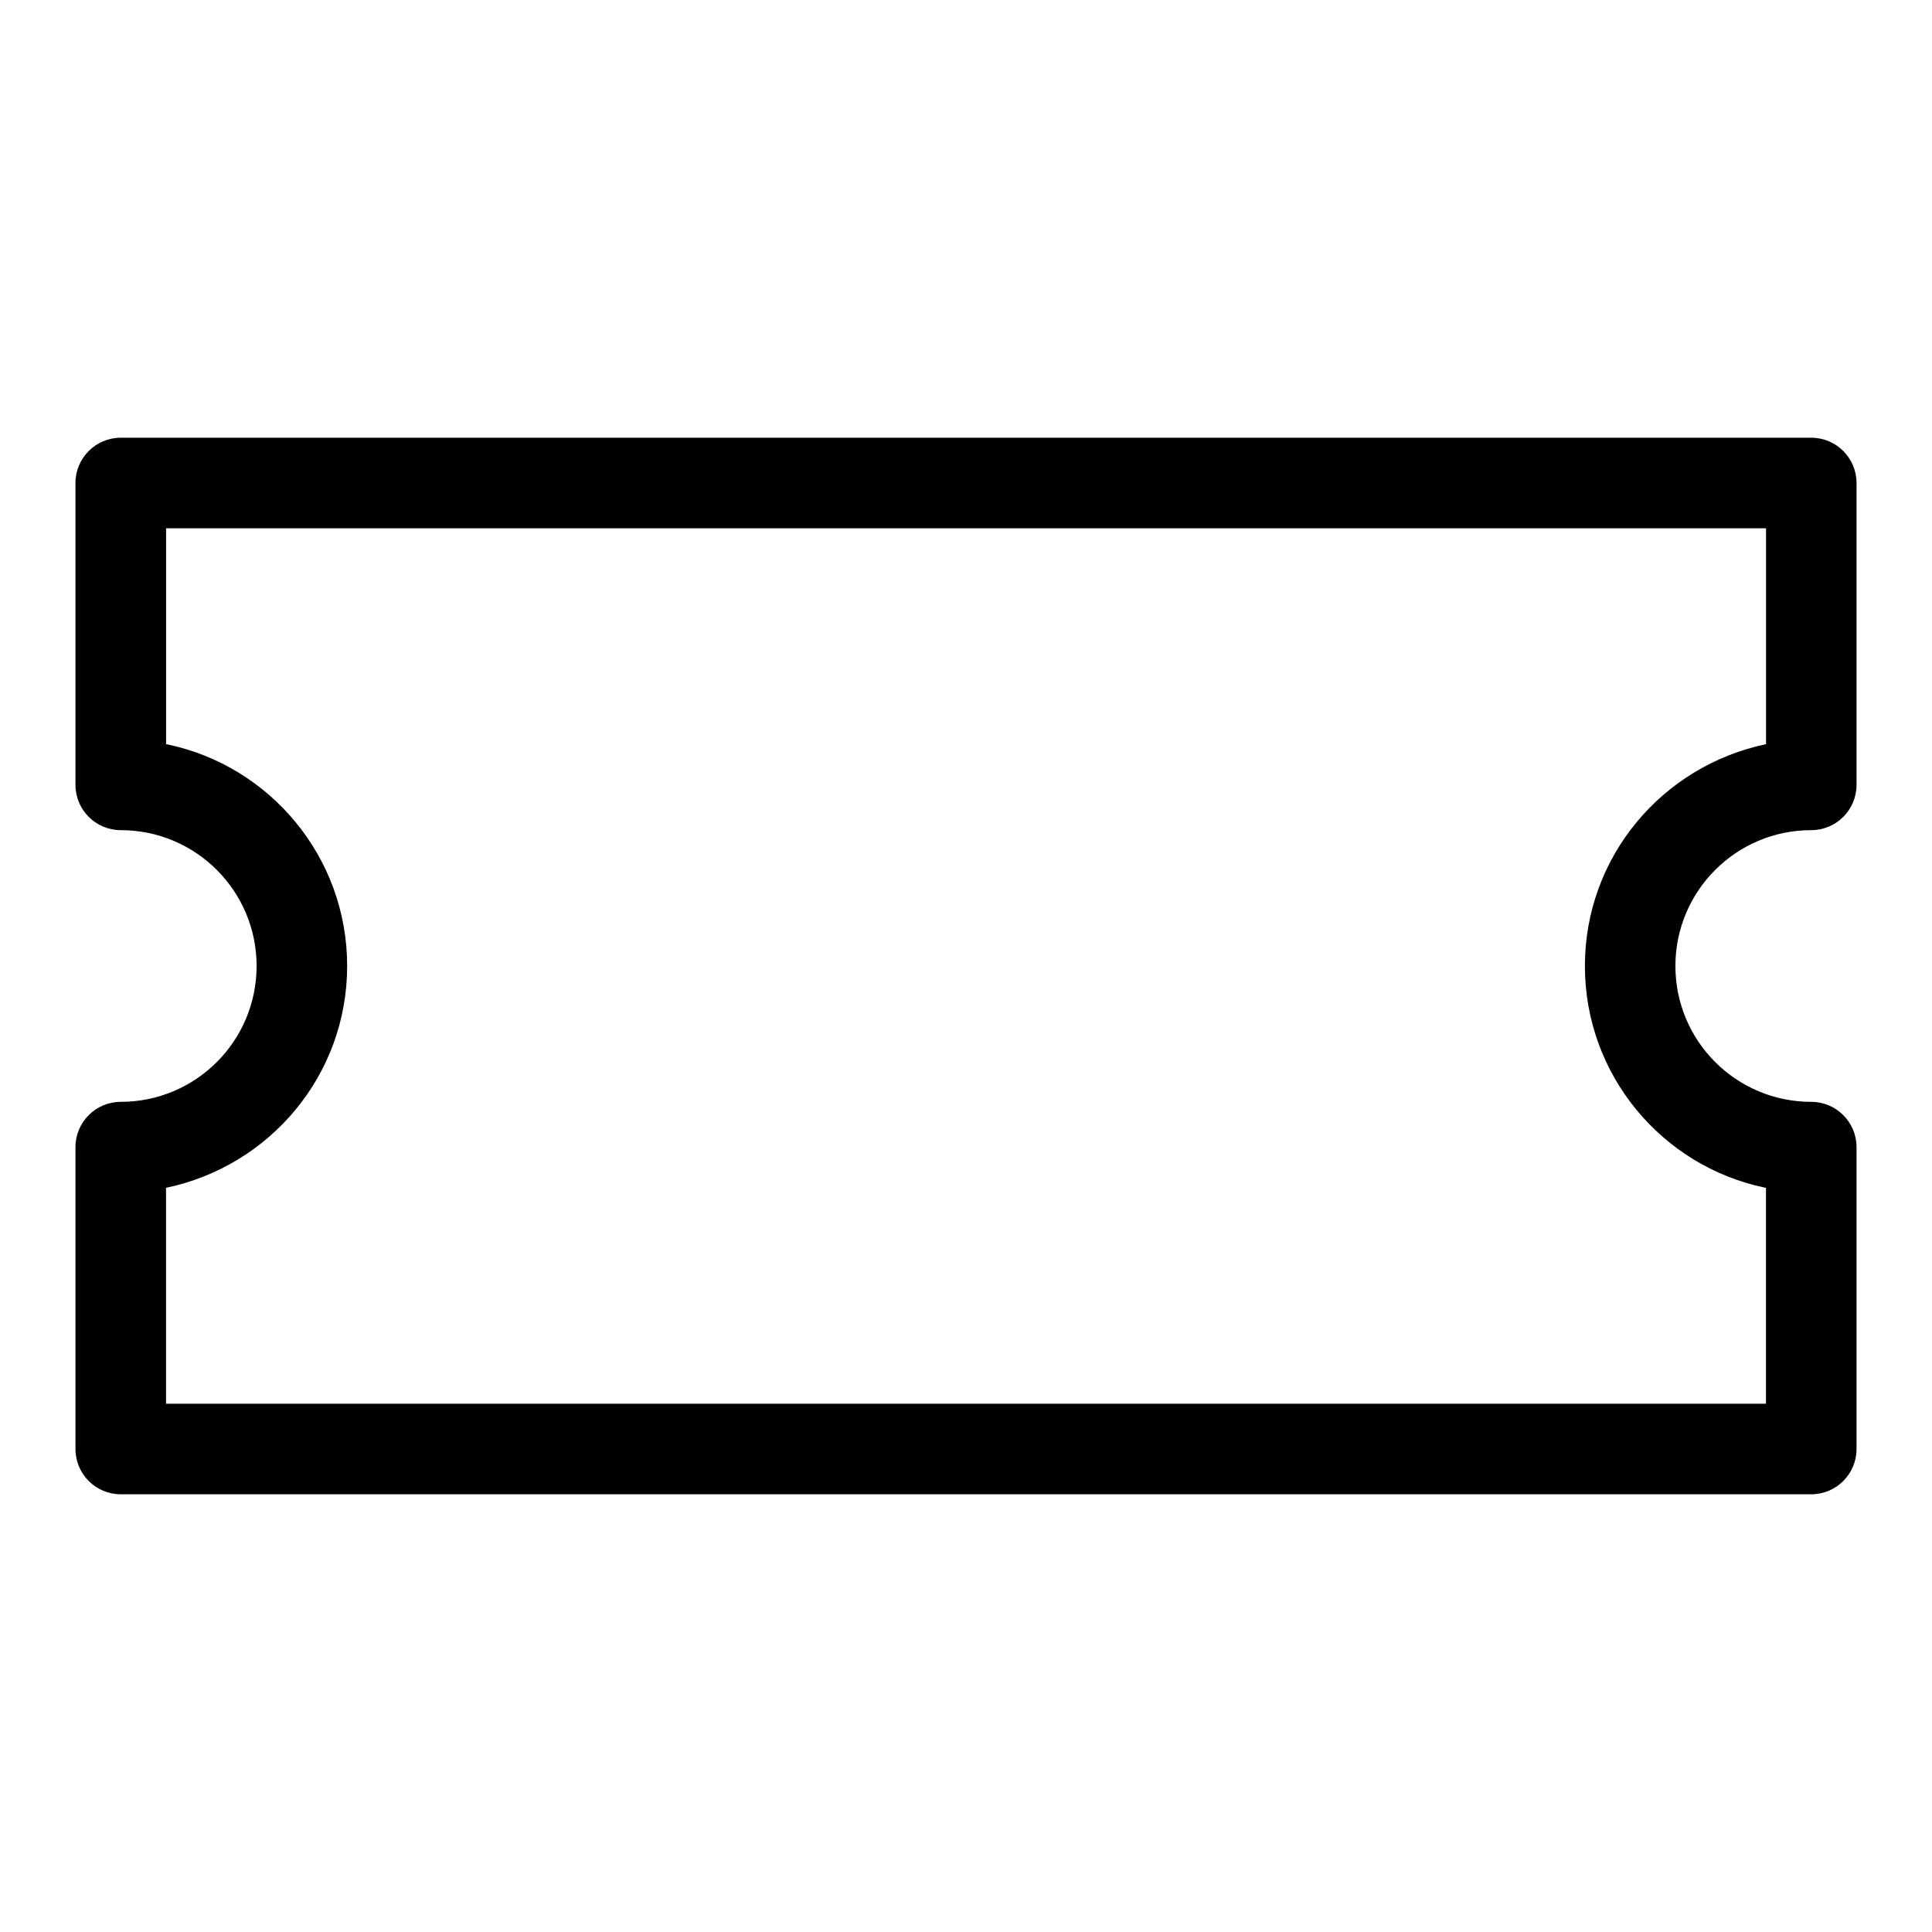
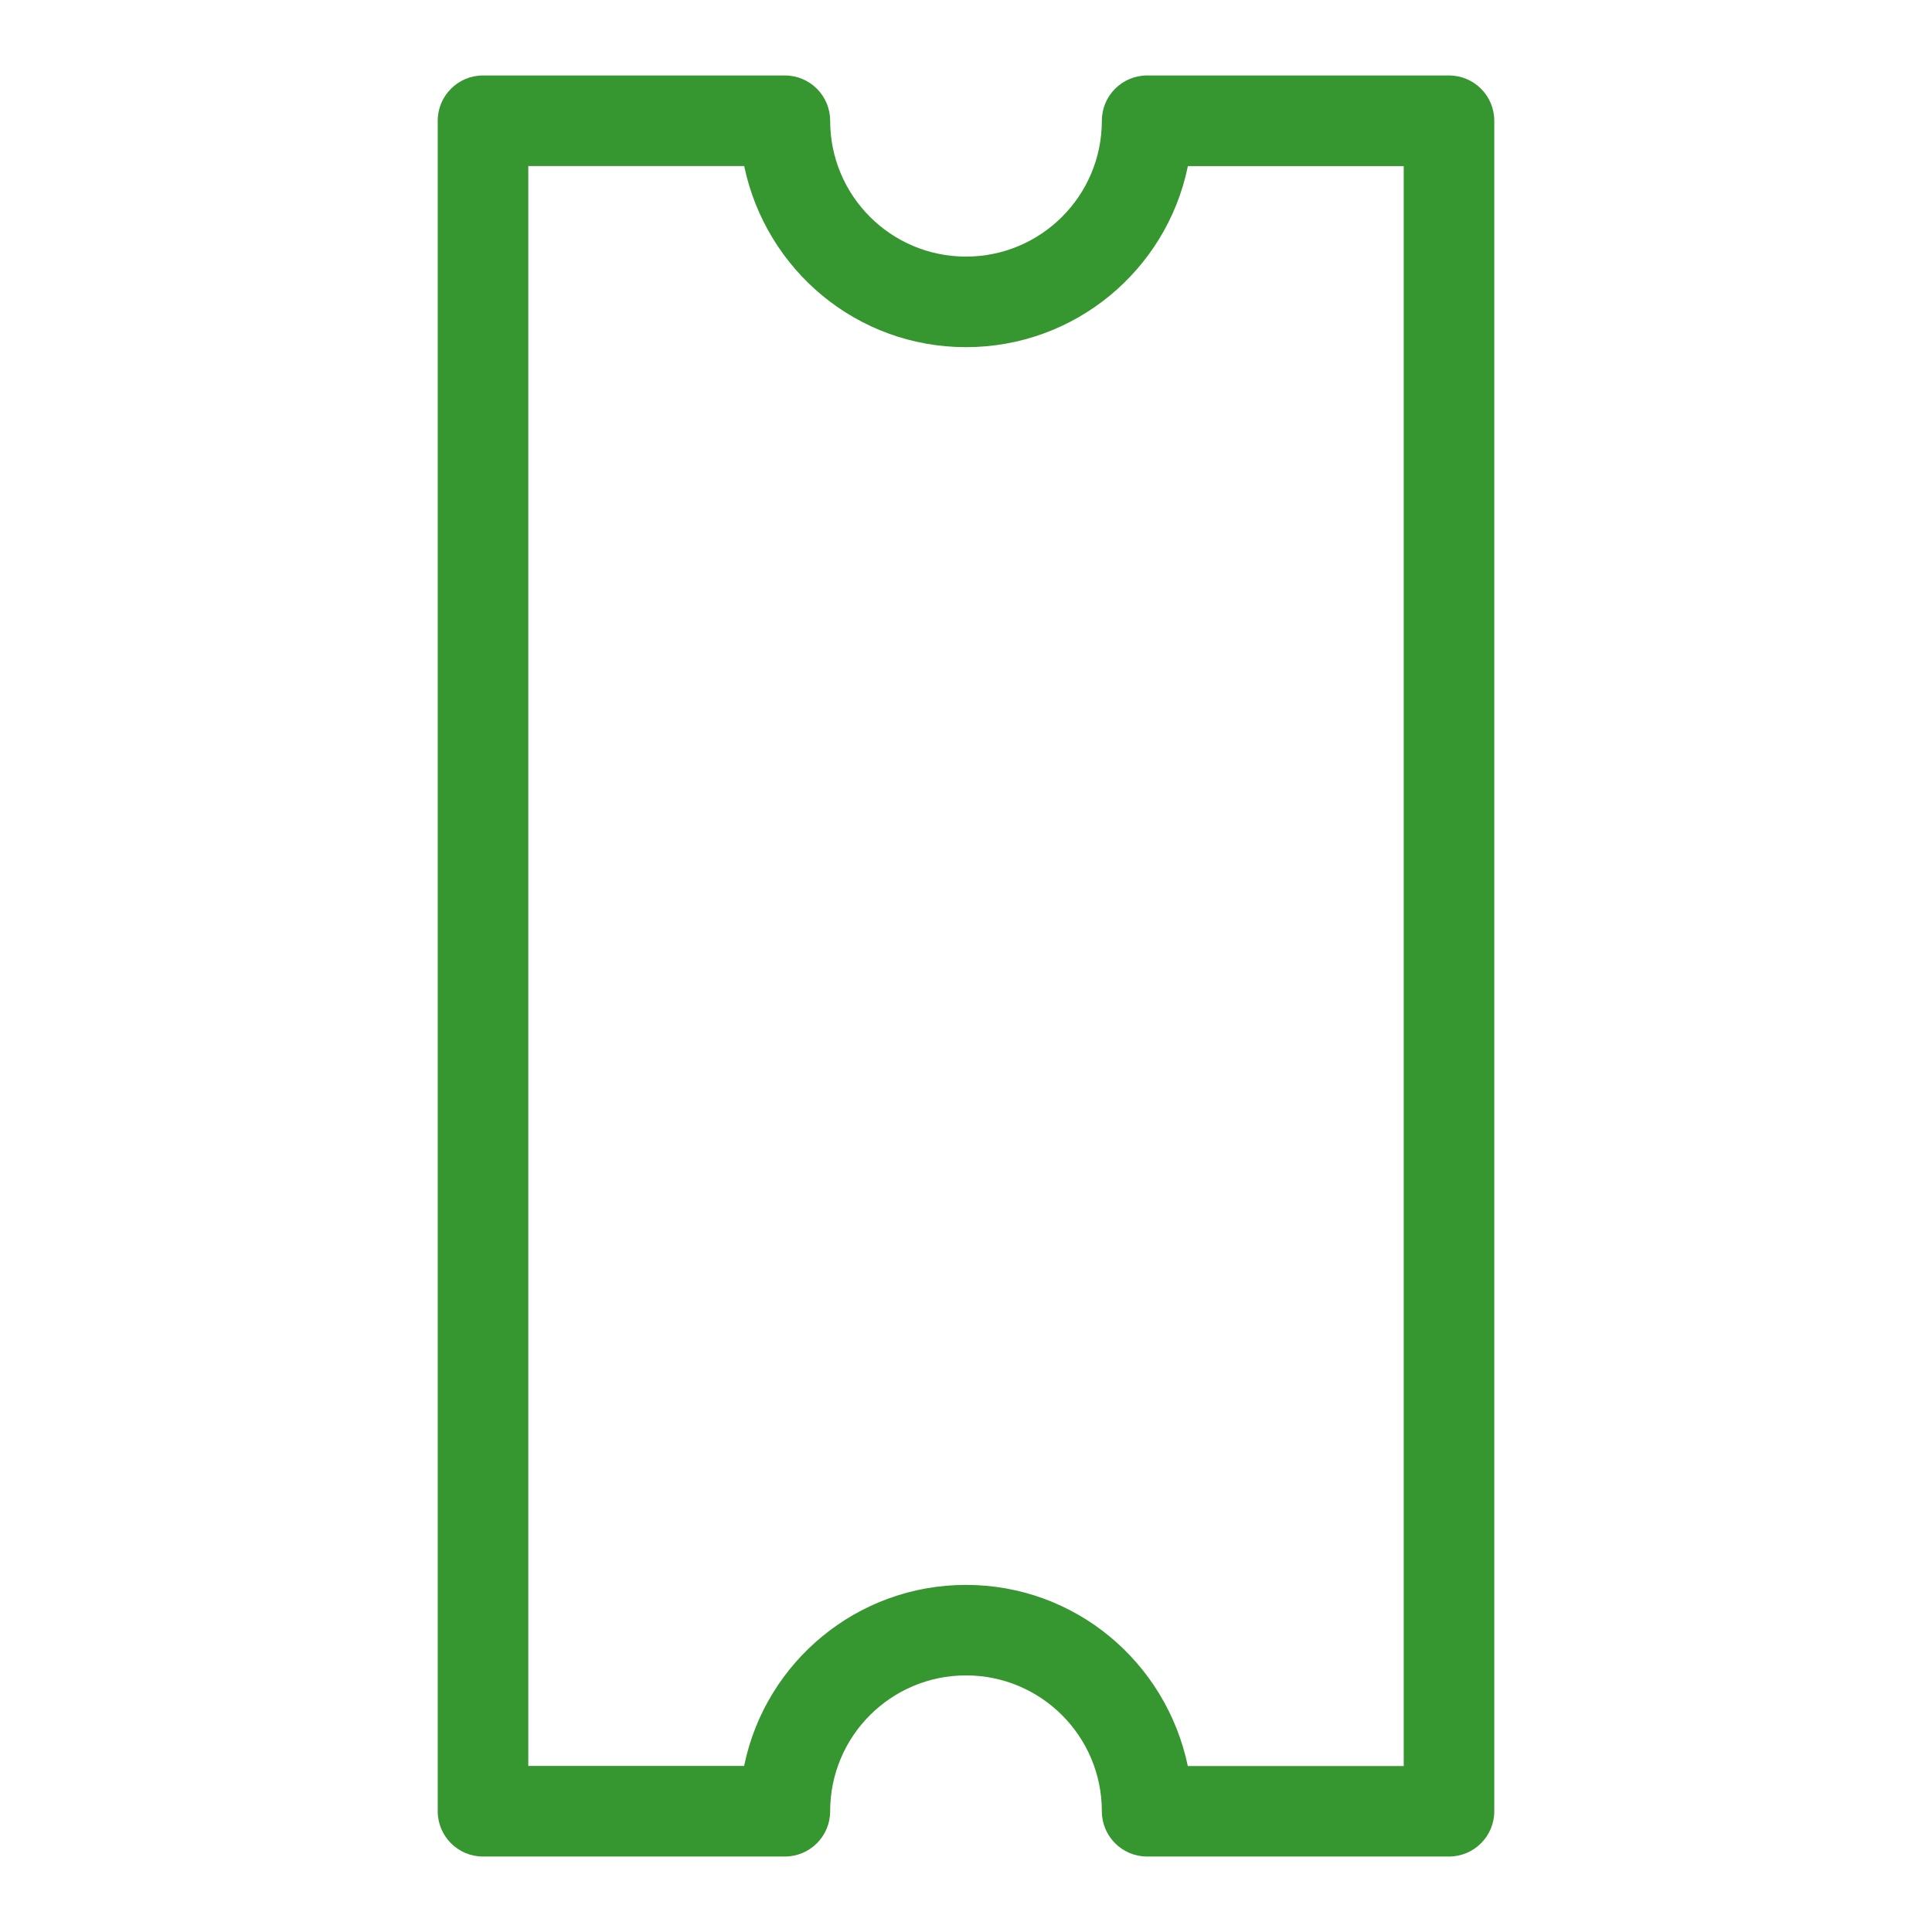
- <svg xmlns="http://www.w3.org/2000/svg" fill="#000000" width="800px" height="800px" viewBox="0 0 32 32" version="1.1">
-   <path d="M30 13.75c0.414-0 0.75-0.336 0.75-0.75v0-5c-0-0.414-0.336-0.75-0.75-0.75h-28c-0.414 0-0.75 0.336-0.75 0.75v0 5c0 0.414 0.336 0.75 0.75 0.75v0c1.243 0 2.25 1.007 2.25 2.25s-1.007 2.25-2.25 2.25v0c-0.414 0-0.75 0.336-0.75 0.75v0 5c0 0.414 0.336 0.75 0.75 0.75h28c0.414-0 0.75-0.336 0.75-0.75v0-5c-0-0.414-0.336-0.75-0.75-0.75v0c-1.243 0-2.25-1.007-2.25-2.25s1.007-2.25 2.25-2.25v0zM29.25 19.674v3.576h-26.5v-3.576c1.724-0.361 3-1.869 3-3.674s-1.276-3.313-2.975-3.67l-0.024-0.004v-3.576h26.5v3.576c-1.724 0.361-3 1.869-3 3.674s1.276 3.313 2.975 3.67l0.024 0.004z" />
+ <svg xmlns="http://www.w3.org/2000/svg" height="100%" stroke-miterlimit="10" style="fill-rule:nonzero;clip-rule:evenodd;stroke-linecap:round;stroke-linejoin:round;" version="1.1" viewBox="0 0 32 32" width="100%" xml:space="preserve">
+   <defs />
+   <g id="Sans-titre">
+     <path d="M18.25 30C18.25 30.414 18.586 30.75 19 30.75L19 30.75L24 30.75C24.414 30.75 24.75 30.414 24.75 30L24.75 2C24.75 1.586 24.414 1.25 24 1.25L24 1.25L19 1.25C18.586 1.25 18.25 1.586 18.25 2L18.25 2C18.25 3.243 17.243 4.25 16 4.25C14.757 4.25 13.75 3.243 13.75 2L13.75 2C13.75 1.586 13.414 1.25 13 1.25L13 1.25L8 1.25C7.586 1.25 7.25 1.586 7.25 2L7.25 30C7.25 30.414 7.586 30.75 8 30.75L8 30.75L13 30.75C13.414 30.75 13.75 30.414 13.75 30L13.75 30C13.75 28.757 14.757 27.75 16 27.75C17.243 27.75 18.25 28.757 18.25 30L18.25 30ZM12.326 29.25L8.75 29.25L8.75 2.75L12.326 2.75C12.687 4.474 14.195 5.75 16 5.75C17.805 5.75 19.313 4.474 19.67 2.775L19.674 2.751L23.25 2.751L23.25 29.251L19.674 29.251C19.313 27.527 17.805 26.251 16 26.251C14.195 26.251 12.687 27.527 12.33 29.226C12.33 29.226 12.326 29.25 12.326 29.25Z" fill="#36962f" fill-rule="nonzero" opacity="1" stroke="none" />
+   </g>
</svg>
